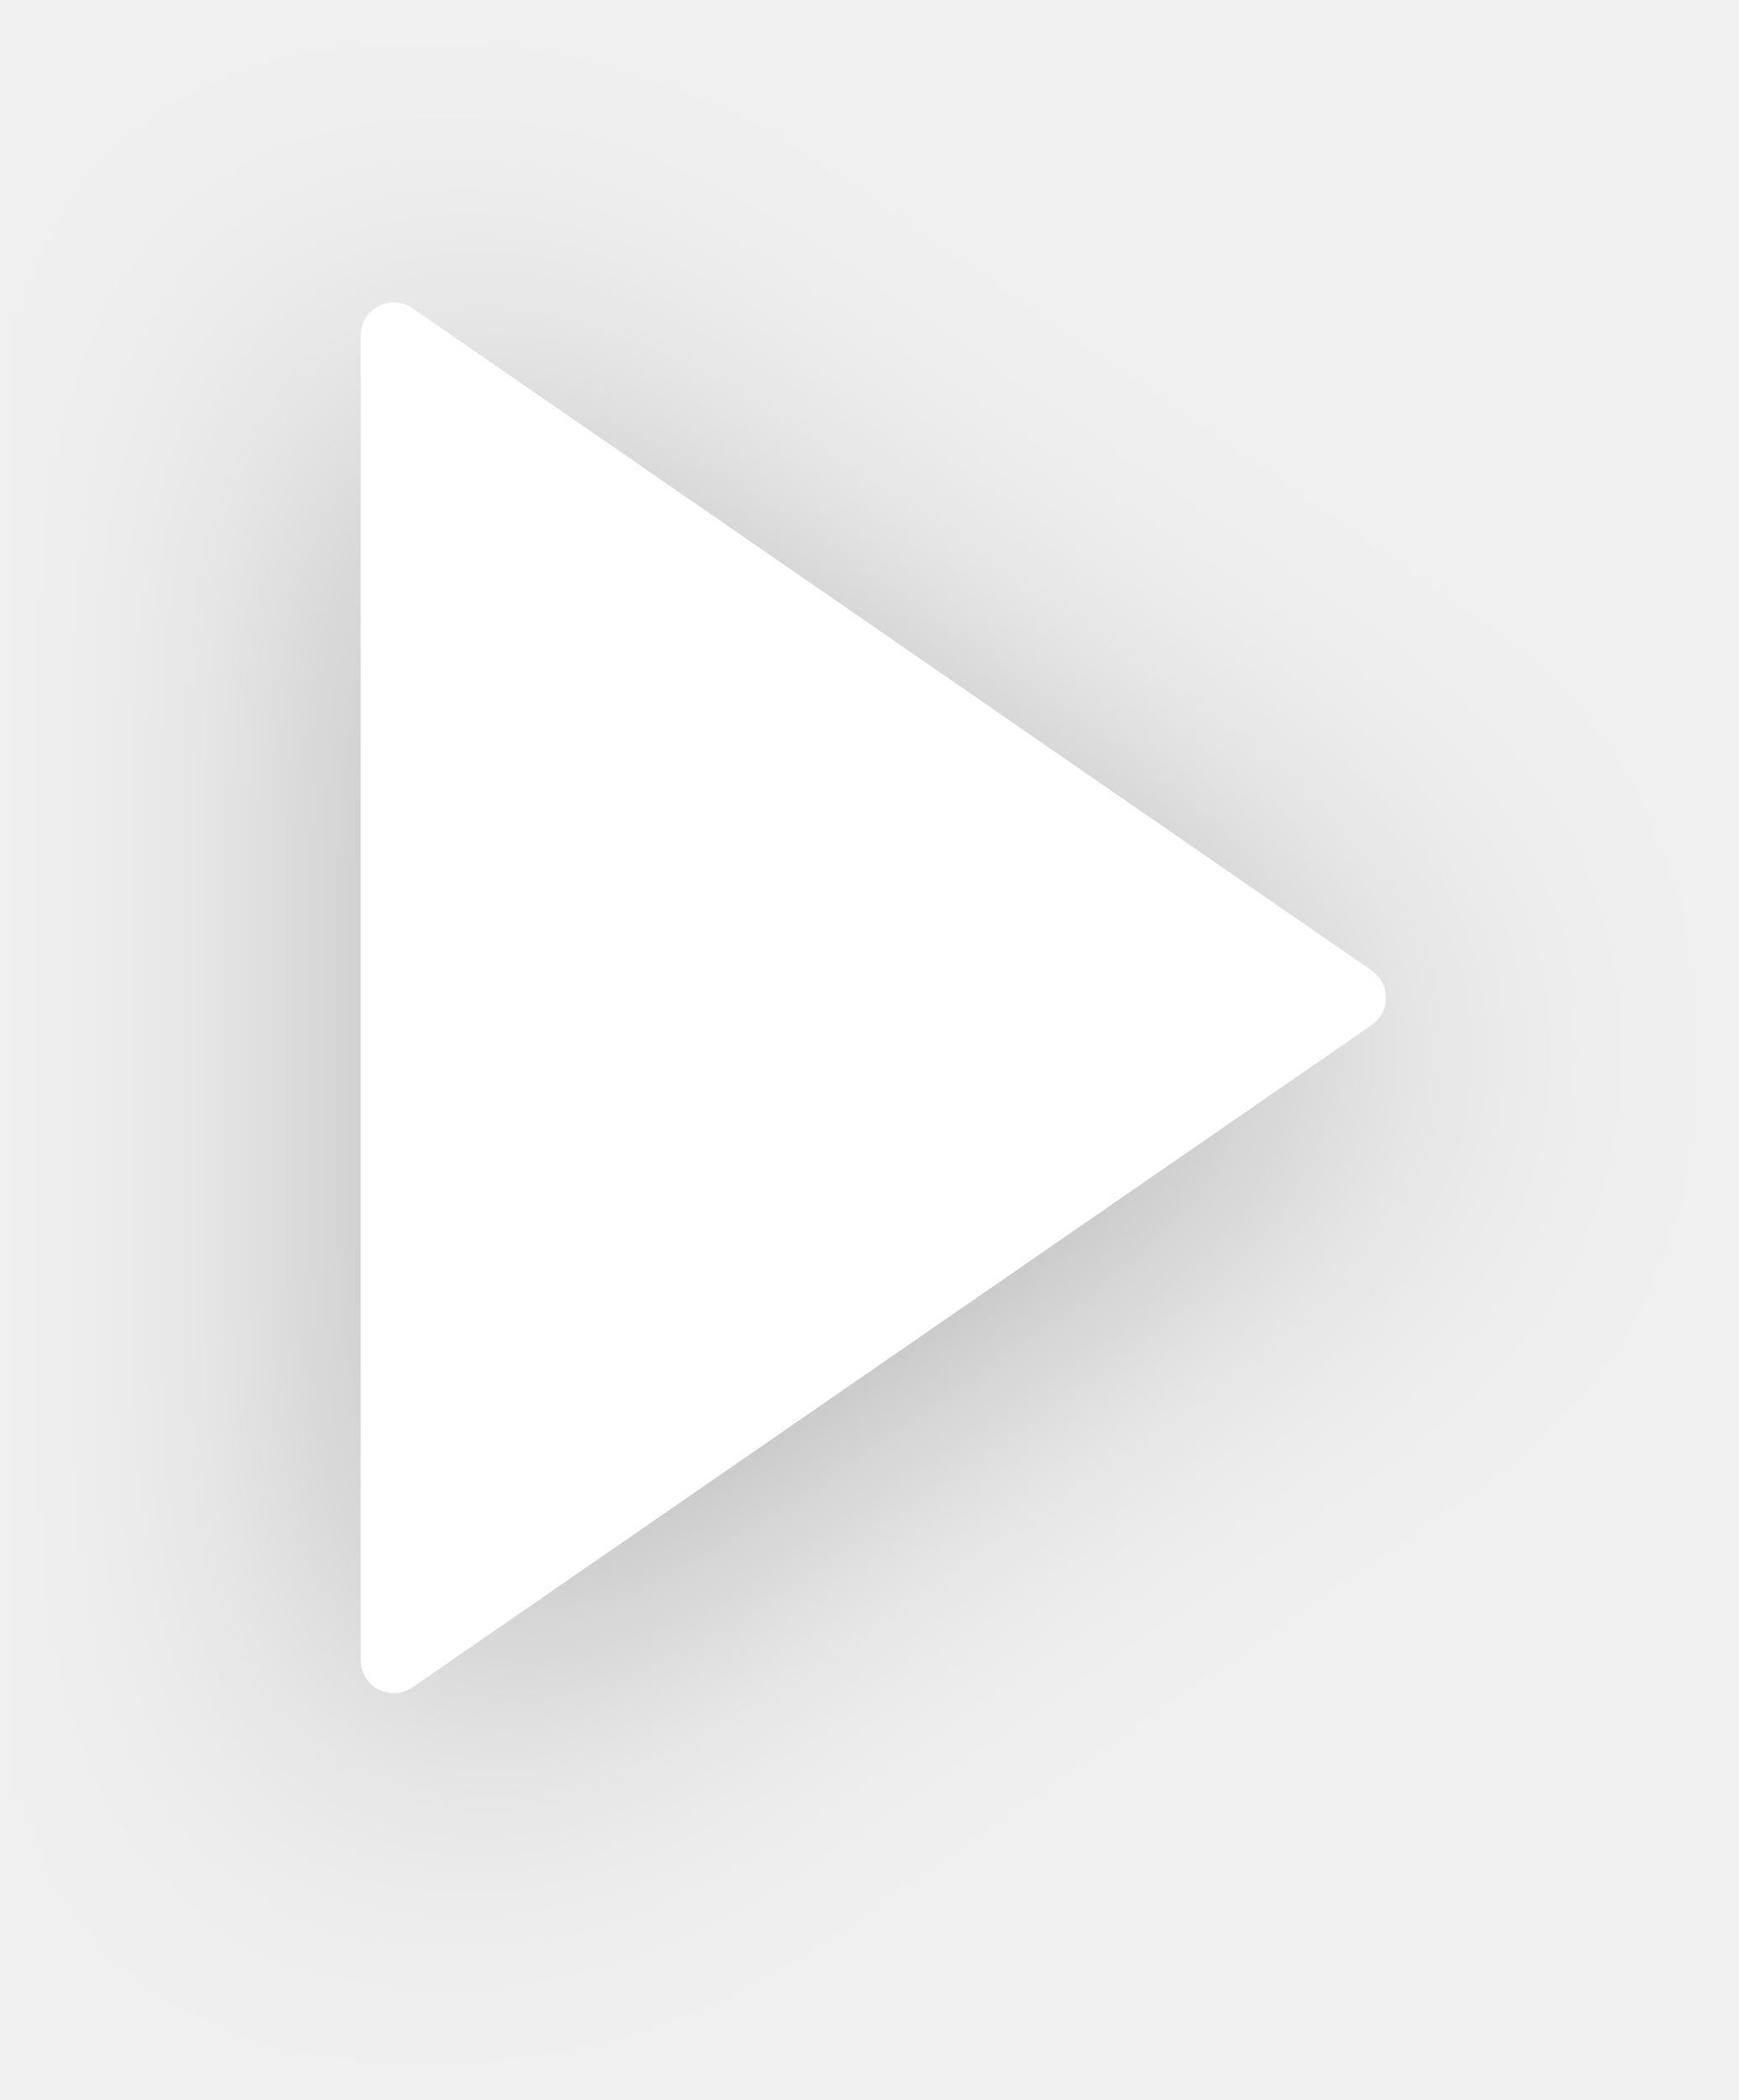
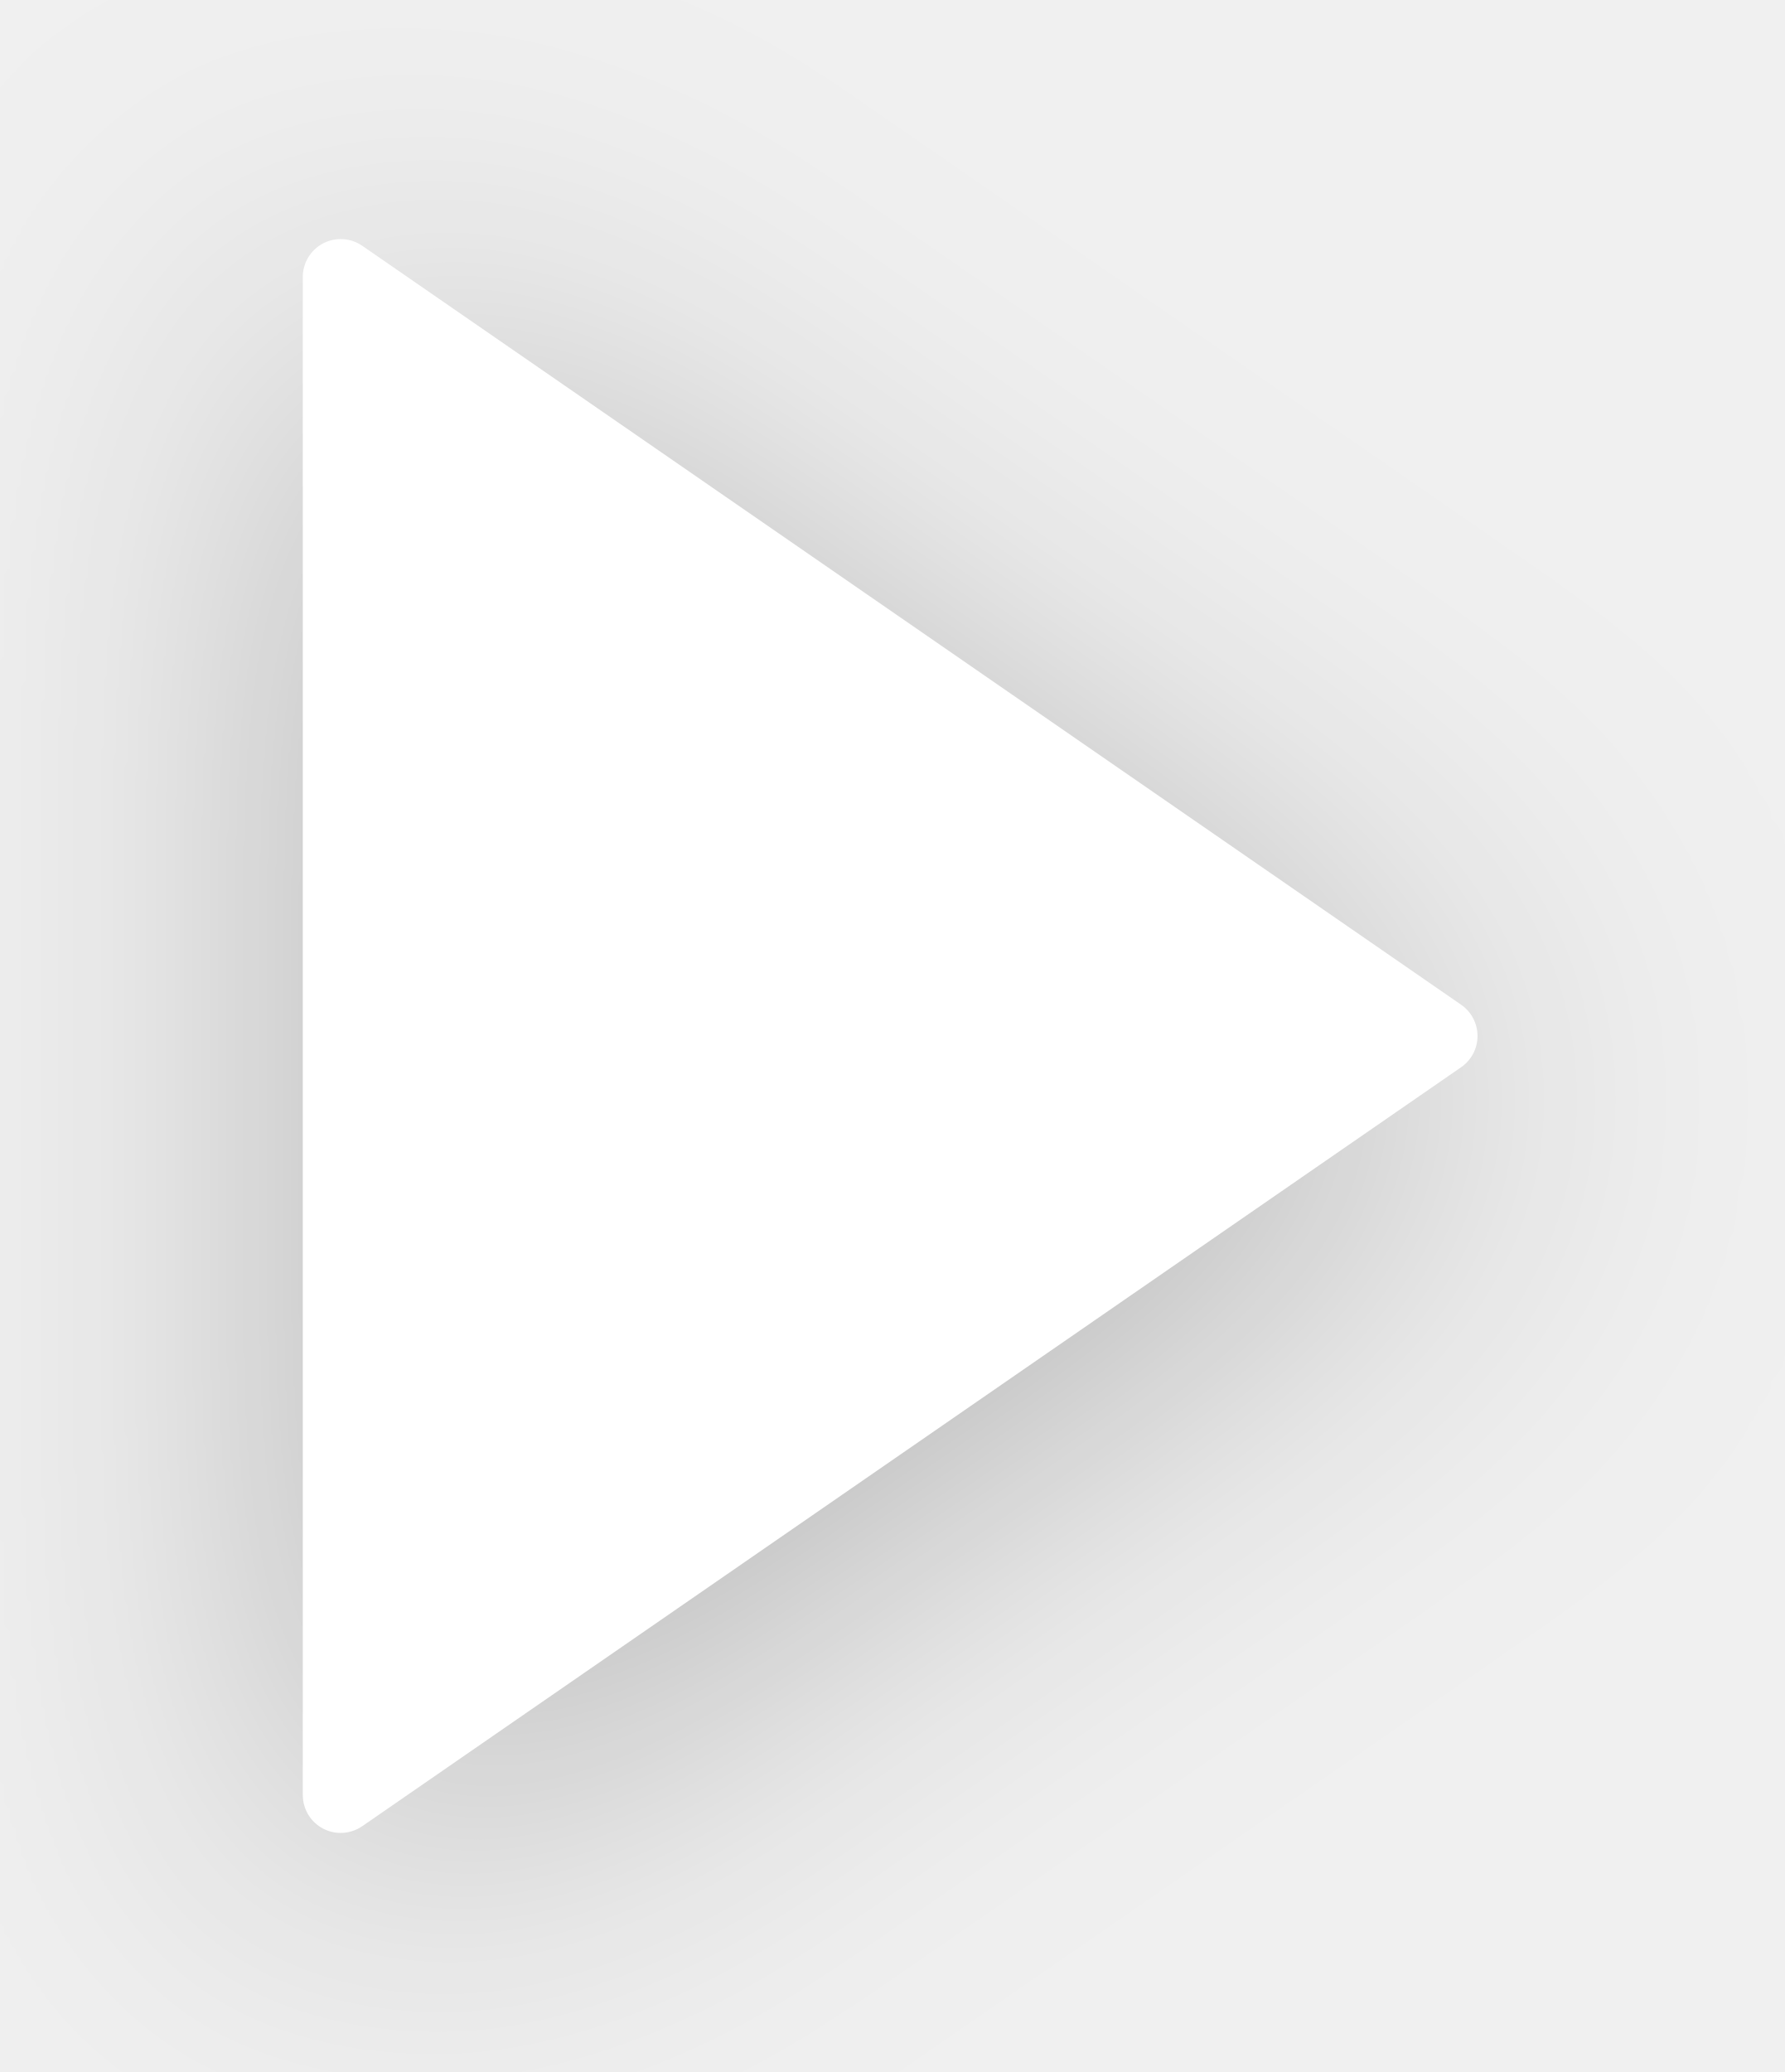
- <svg xmlns="http://www.w3.org/2000/svg" width="125" height="151" viewBox="0 0 125 151" fill="none">
-   <g filter="url(#filter0_d)">
-     <path d="M98.619 69.786L29.66 22.166C28.93 21.663 27.984 21.611 27.204 22.018C26.422 22.43 25.932 23.239 25.932 24.125V119.365C25.932 120.251 26.422 121.063 27.204 121.475C27.551 121.656 27.932 121.746 28.31 121.746C28.783 121.746 29.254 121.604 29.66 121.325L98.619 73.705C99.263 73.26 99.646 72.529 99.646 71.745C99.646 70.962 99.261 70.231 98.619 69.786Z" fill="white" />
+ <svg xmlns="http://www.w3.org/2000/svg" width="112" height="130" viewBox="0 0 112 130" fill="none">
+   <mask id="mask0" mask-type="alpha" maskUnits="userSpaceOnUse" x="0" y="0" width="112" height="130">
+     <rect width="112" height="130" fill="#C4C4C4" />
+   </mask>
+   <g mask="url(#mask0)">
+     <g filter="url(#filter0_d)">
+       <path d="M91.687 63.039L22.729 15.419C21.998 14.917 21.052 14.864 20.272 15.271C19.49 15.683 19 16.493 19 17.379V112.619C19 113.505 19.49 114.317 20.272 114.729C20.619 114.91 21 115 21.378 115C21.851 115 22.322 114.857 22.729 114.579L91.687 66.958C92.332 66.513 92.714 65.782 92.714 64.999C92.714 64.215 92.329 63.484 91.687 63.039Z" fill="white" />
+     </g>
  </g>
  <defs>
-     <filter id="filter0_d" x="0.932" y="0.746" width="123.714" height="150" filterUnits="userSpaceOnUse" color-interpolation-filters="sRGB">
+     <filter id="filter0_d" x="-6" y="-6" width="123.714" height="150" filterUnits="userSpaceOnUse" color-interpolation-filters="sRGB">
      <feFlood flood-opacity="0" result="BackgroundImageFix" />
      <feColorMatrix in="SourceAlpha" type="matrix" values="0 0 0 0 0 0 0 0 0 0 0 0 0 0 0 0 0 0 127 0" />
      <feOffset dy="4" />
      <feGaussianBlur stdDeviation="12.5" />
      <feColorMatrix type="matrix" values="0 0 0 0 0 0 0 0 0 0 0 0 0 0 0 0 0 0 0.25 0" />
      <feBlend mode="normal" in2="BackgroundImageFix" result="effect1_dropShadow" />
      <feBlend mode="normal" in="SourceGraphic" in2="effect1_dropShadow" result="shape" />
    </filter>
  </defs>
</svg>
